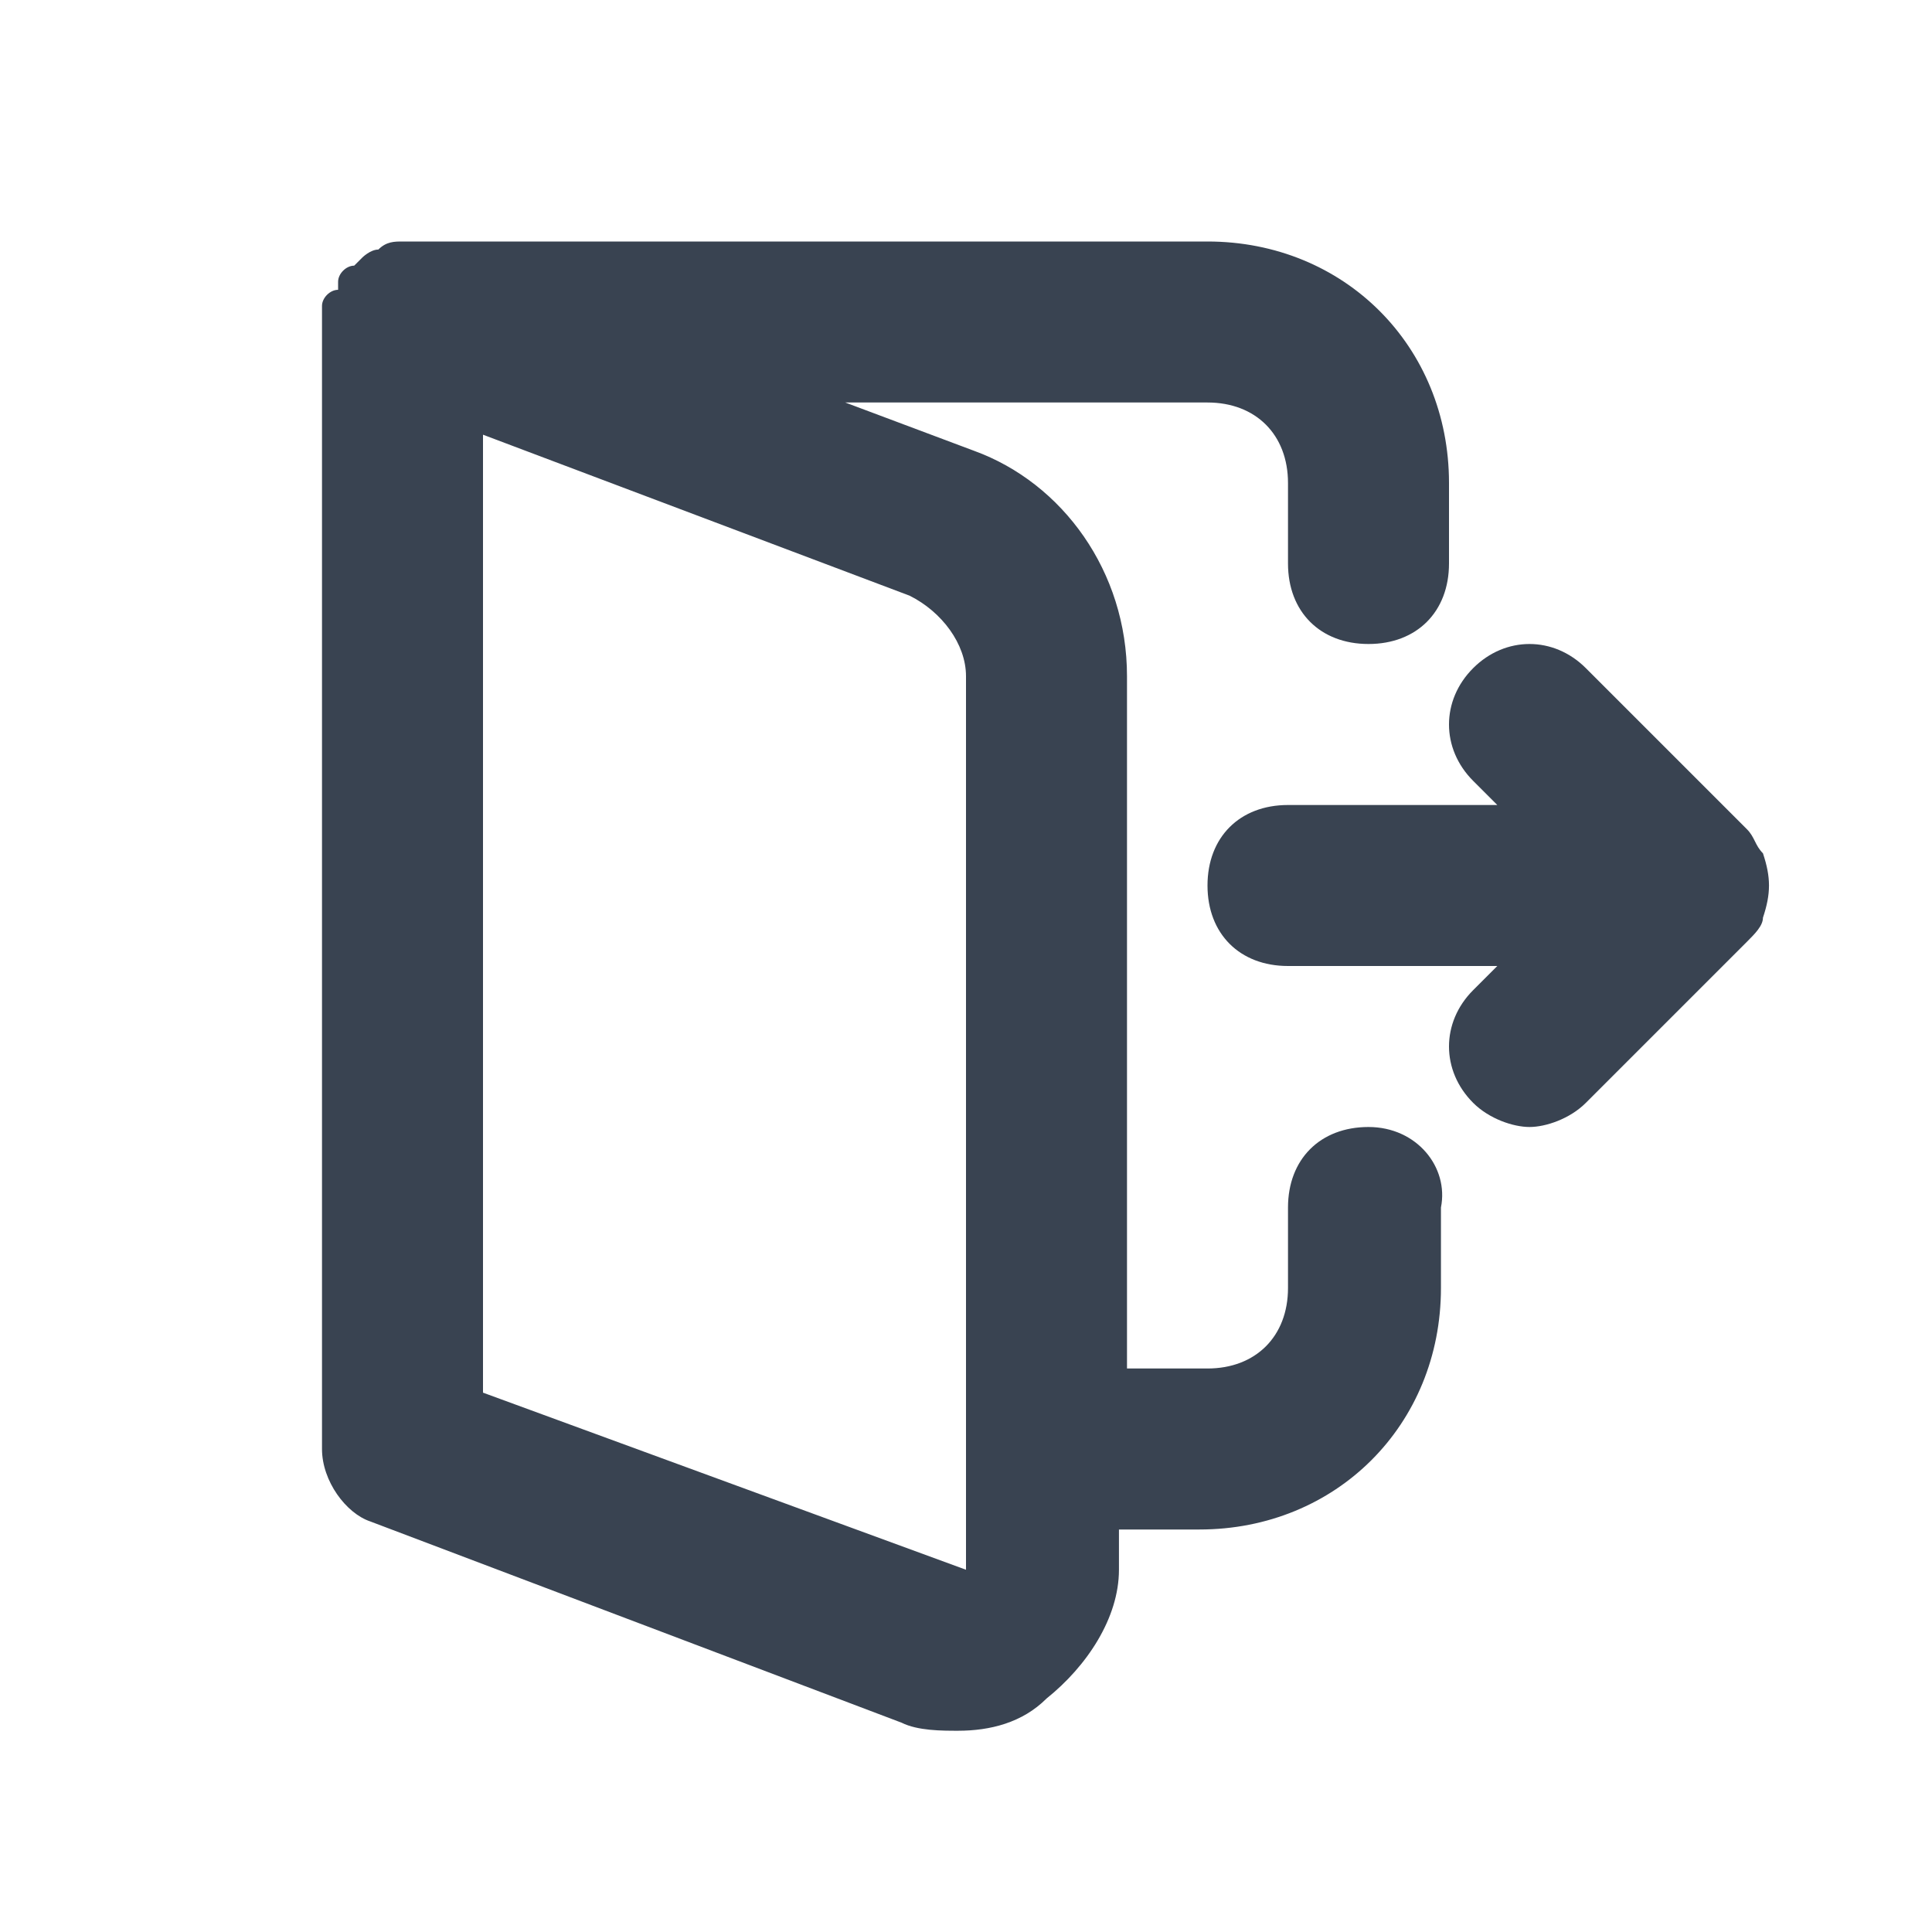
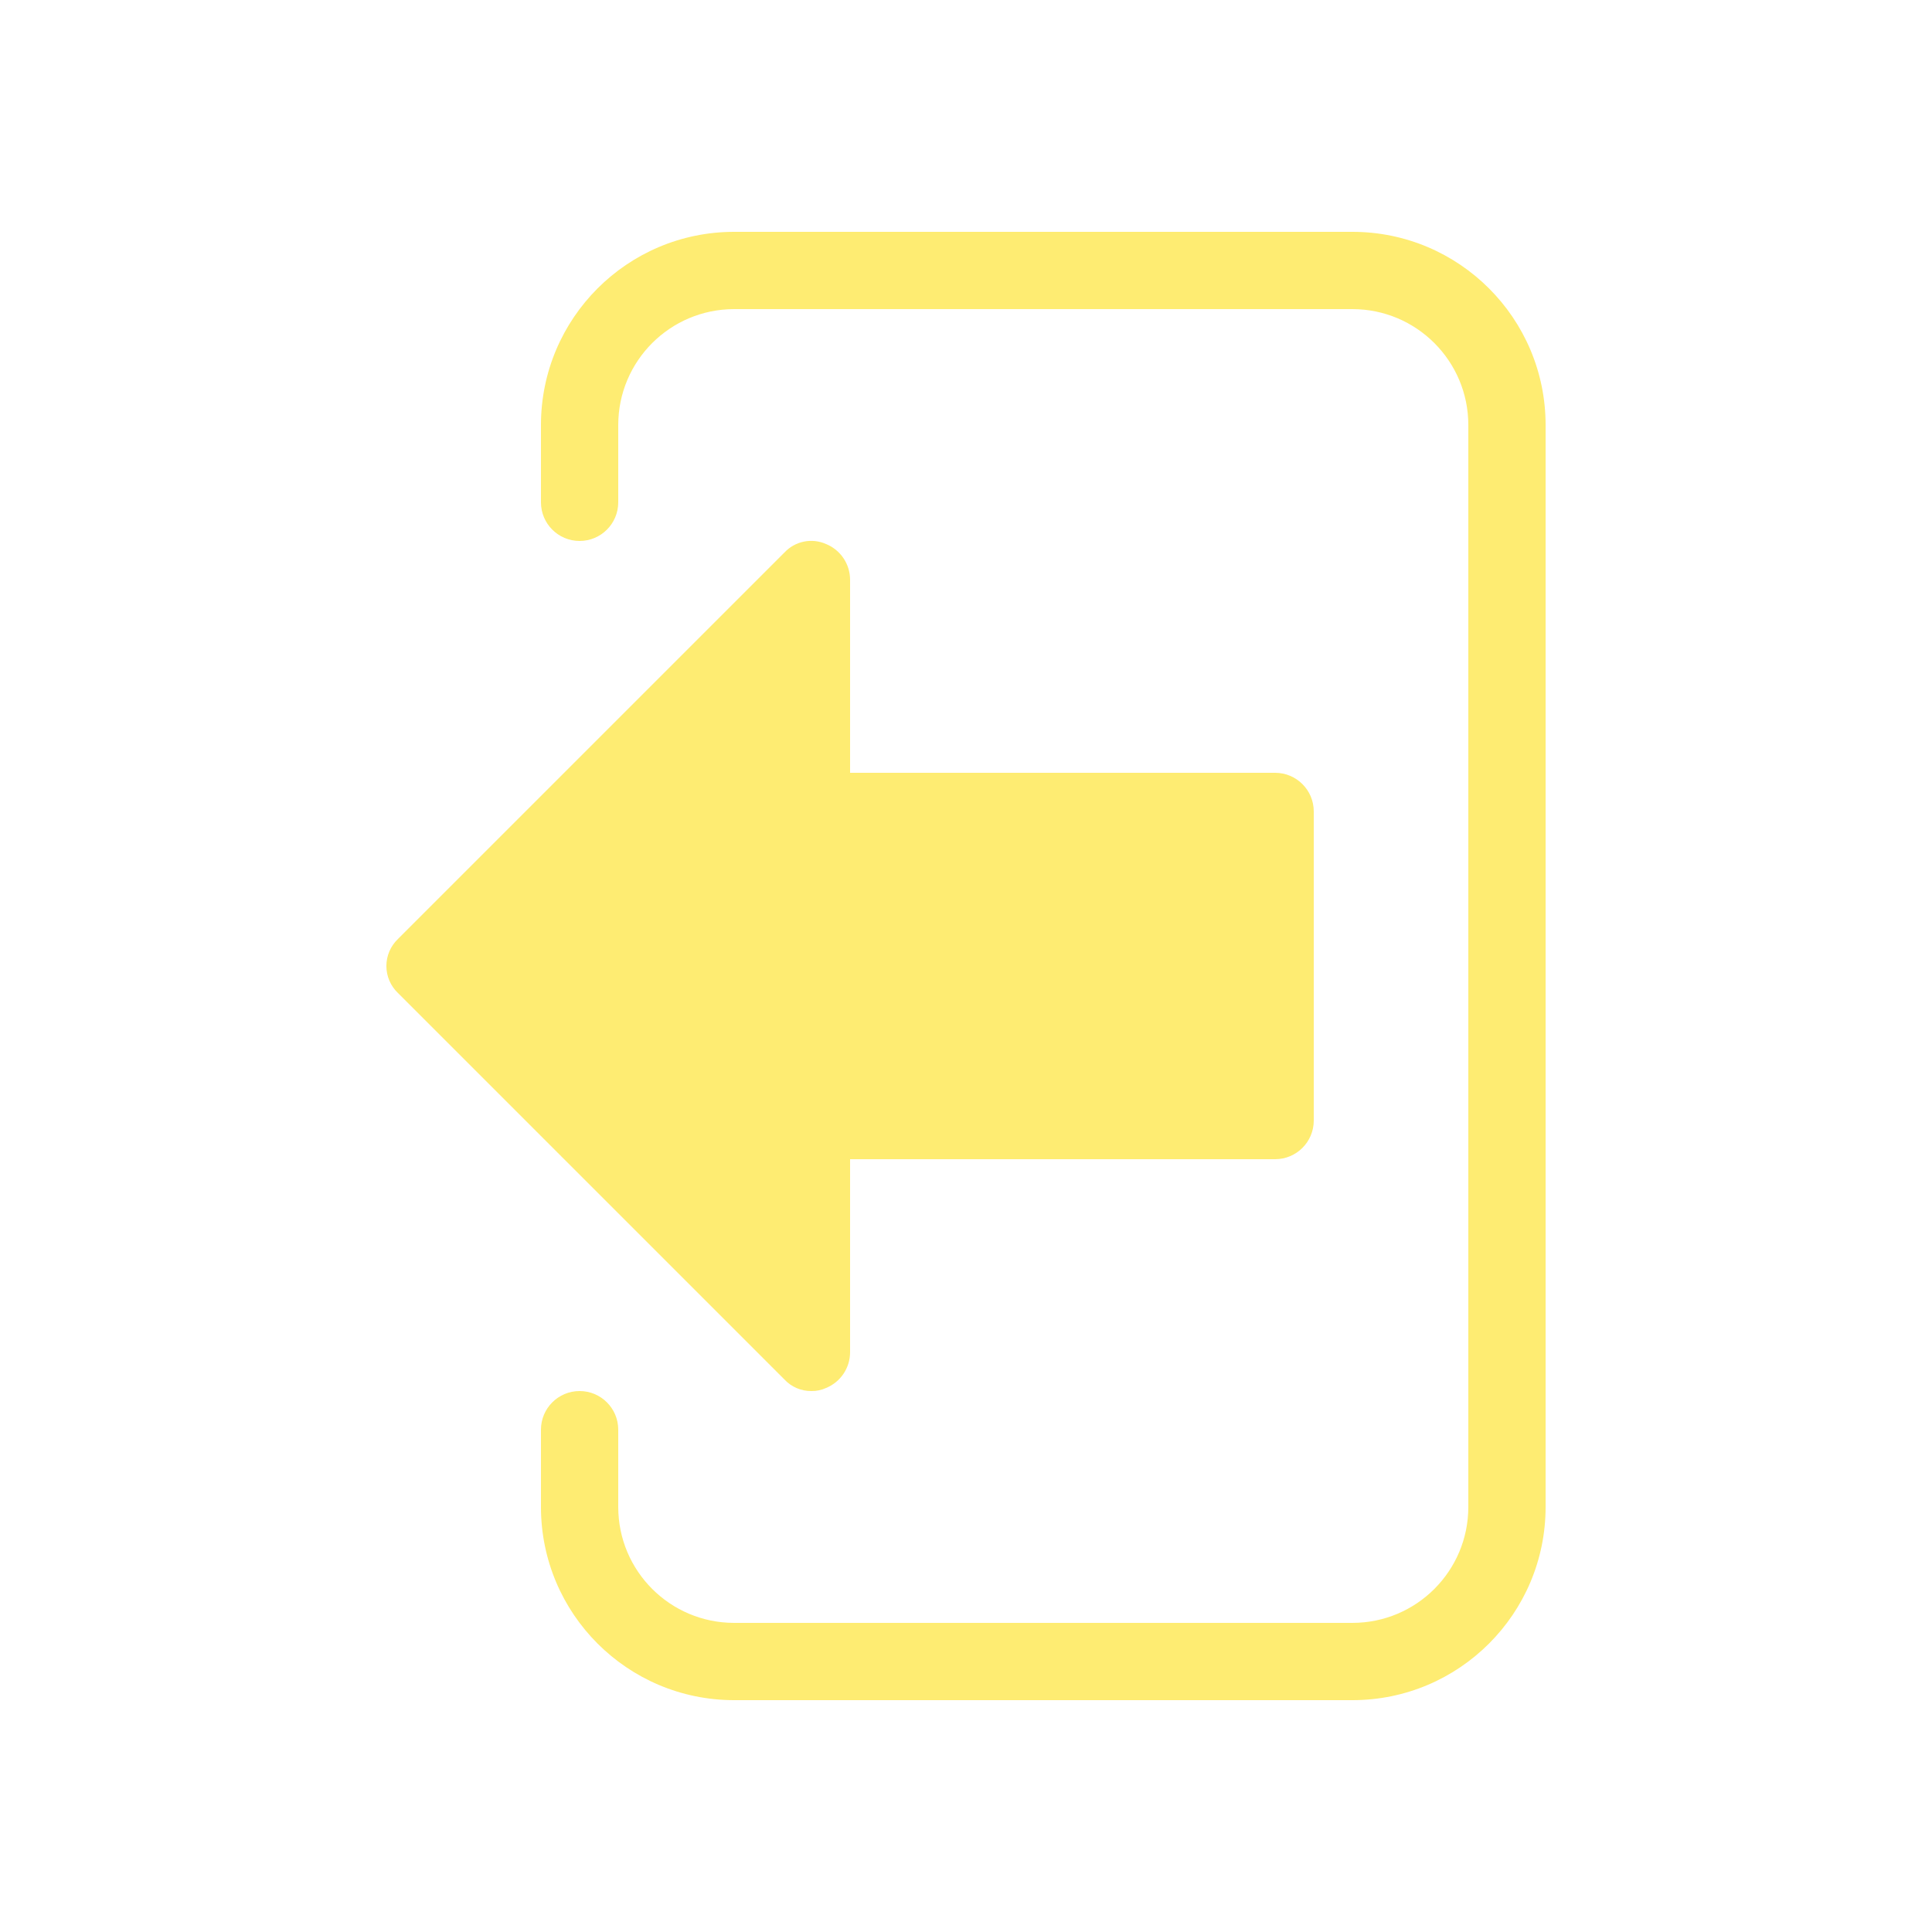
- <svg xmlns="http://www.w3.org/2000/svg" width="288" height="288">
-   <svg width="288" height="288" viewBox="0 0 24 24">
-     <path fill="#394351" d="M21.9 10.6c-.1-.1-.1-.2-.2-.3l-2-2c-.4-.4-1-.4-1.4 0s-.4 1 0 1.4l.3.3H16c-.6 0-1 .4-1 1s.4 1 1 1h2.6l-.3.3c-.4.4-.4 1 0 1.4.2.2.5.3.7.3s.5-.1.7-.3l2-2c.1-.1.2-.2.2-.3.1-.3.1-.5 0-.8z" class="color000 svgShape" />
-     <path fill="#394351" d="M17 14c-.6 0-1 .4-1 1v1c0 .6-.4 1-1 1h-1V8.4c0-1.3-.8-2.4-1.9-2.8L10.5 5H15c.6 0 1 .4 1 1v1c0 .6.4 1 1 1s1-.4 1-1V6c0-1.7-1.3-3-3-3H5c-.1 0-.2 0-.3.1-.1 0-.2.1-.2.1l-.1.1c-.1 0-.2.1-.2.2v.1c-.1 0-.2.1-.2.2V18c0 .4.3.8.6.9l6.6 2.5c.2.1.5.1.7.1.4 0 .8-.1 1.1-.4.5-.4.9-1 .9-1.6V19h1c1.7 0 3-1.3 3-3v-1c.1-.5-.3-1-.9-1zM6 17.3V5.4l5.3 2c.4.2.7.6.7 1v11.1l-6-2.2z" class="color000 svgShape" />
-   </svg>
+ <svg xmlns="http://www.w3.org/2000/svg" id="SvgjsSvg1059" width="288" height="288" version="1.1">
+   <defs id="SvgjsDefs1060" />
+   <g id="SvgjsG1061">
+     <svg viewBox="0 0 25 25" width="288" height="288">
+       <path fill="#feec72" d="M20,5.5v14A2.5,2.5,0,0,1,17.5,22h-8A2.5,2.5,0,0,1,7,19.5v-1a.5.5,0,0,1,1,0v1A1.5,1.5,0,0,0,9.5,21h8A1.5,1.5,0,0,0,19,19.5V5.5A1.5,1.5,0,0,0,17.5,4h-8A1.5,1.5,0,0,0,8,5.5v1a.5.5,0,0,1-1,0v-1A2.5,2.5,0,0,1,9.5,3h8A2.5,2.5,0,0,1,20,5.5ZM10.5,18a.433.433,0,0,0,.19-.04A.5.5,0,0,0,11,17.5V15h5.5a.5.5,0,0,0,.5-.5v-4a.5.5,0,0,0-.5-.5H11V7.5a.5.5,0,0,0-.31-.46.474.474,0,0,0-.54.11l-5,5a.483.483,0,0,0,0,.7l5,5A.469.469,0,0,0,10.5,18Z" class="color2b3344 svgShape" />
+     </svg>
+   </g>
</svg>
